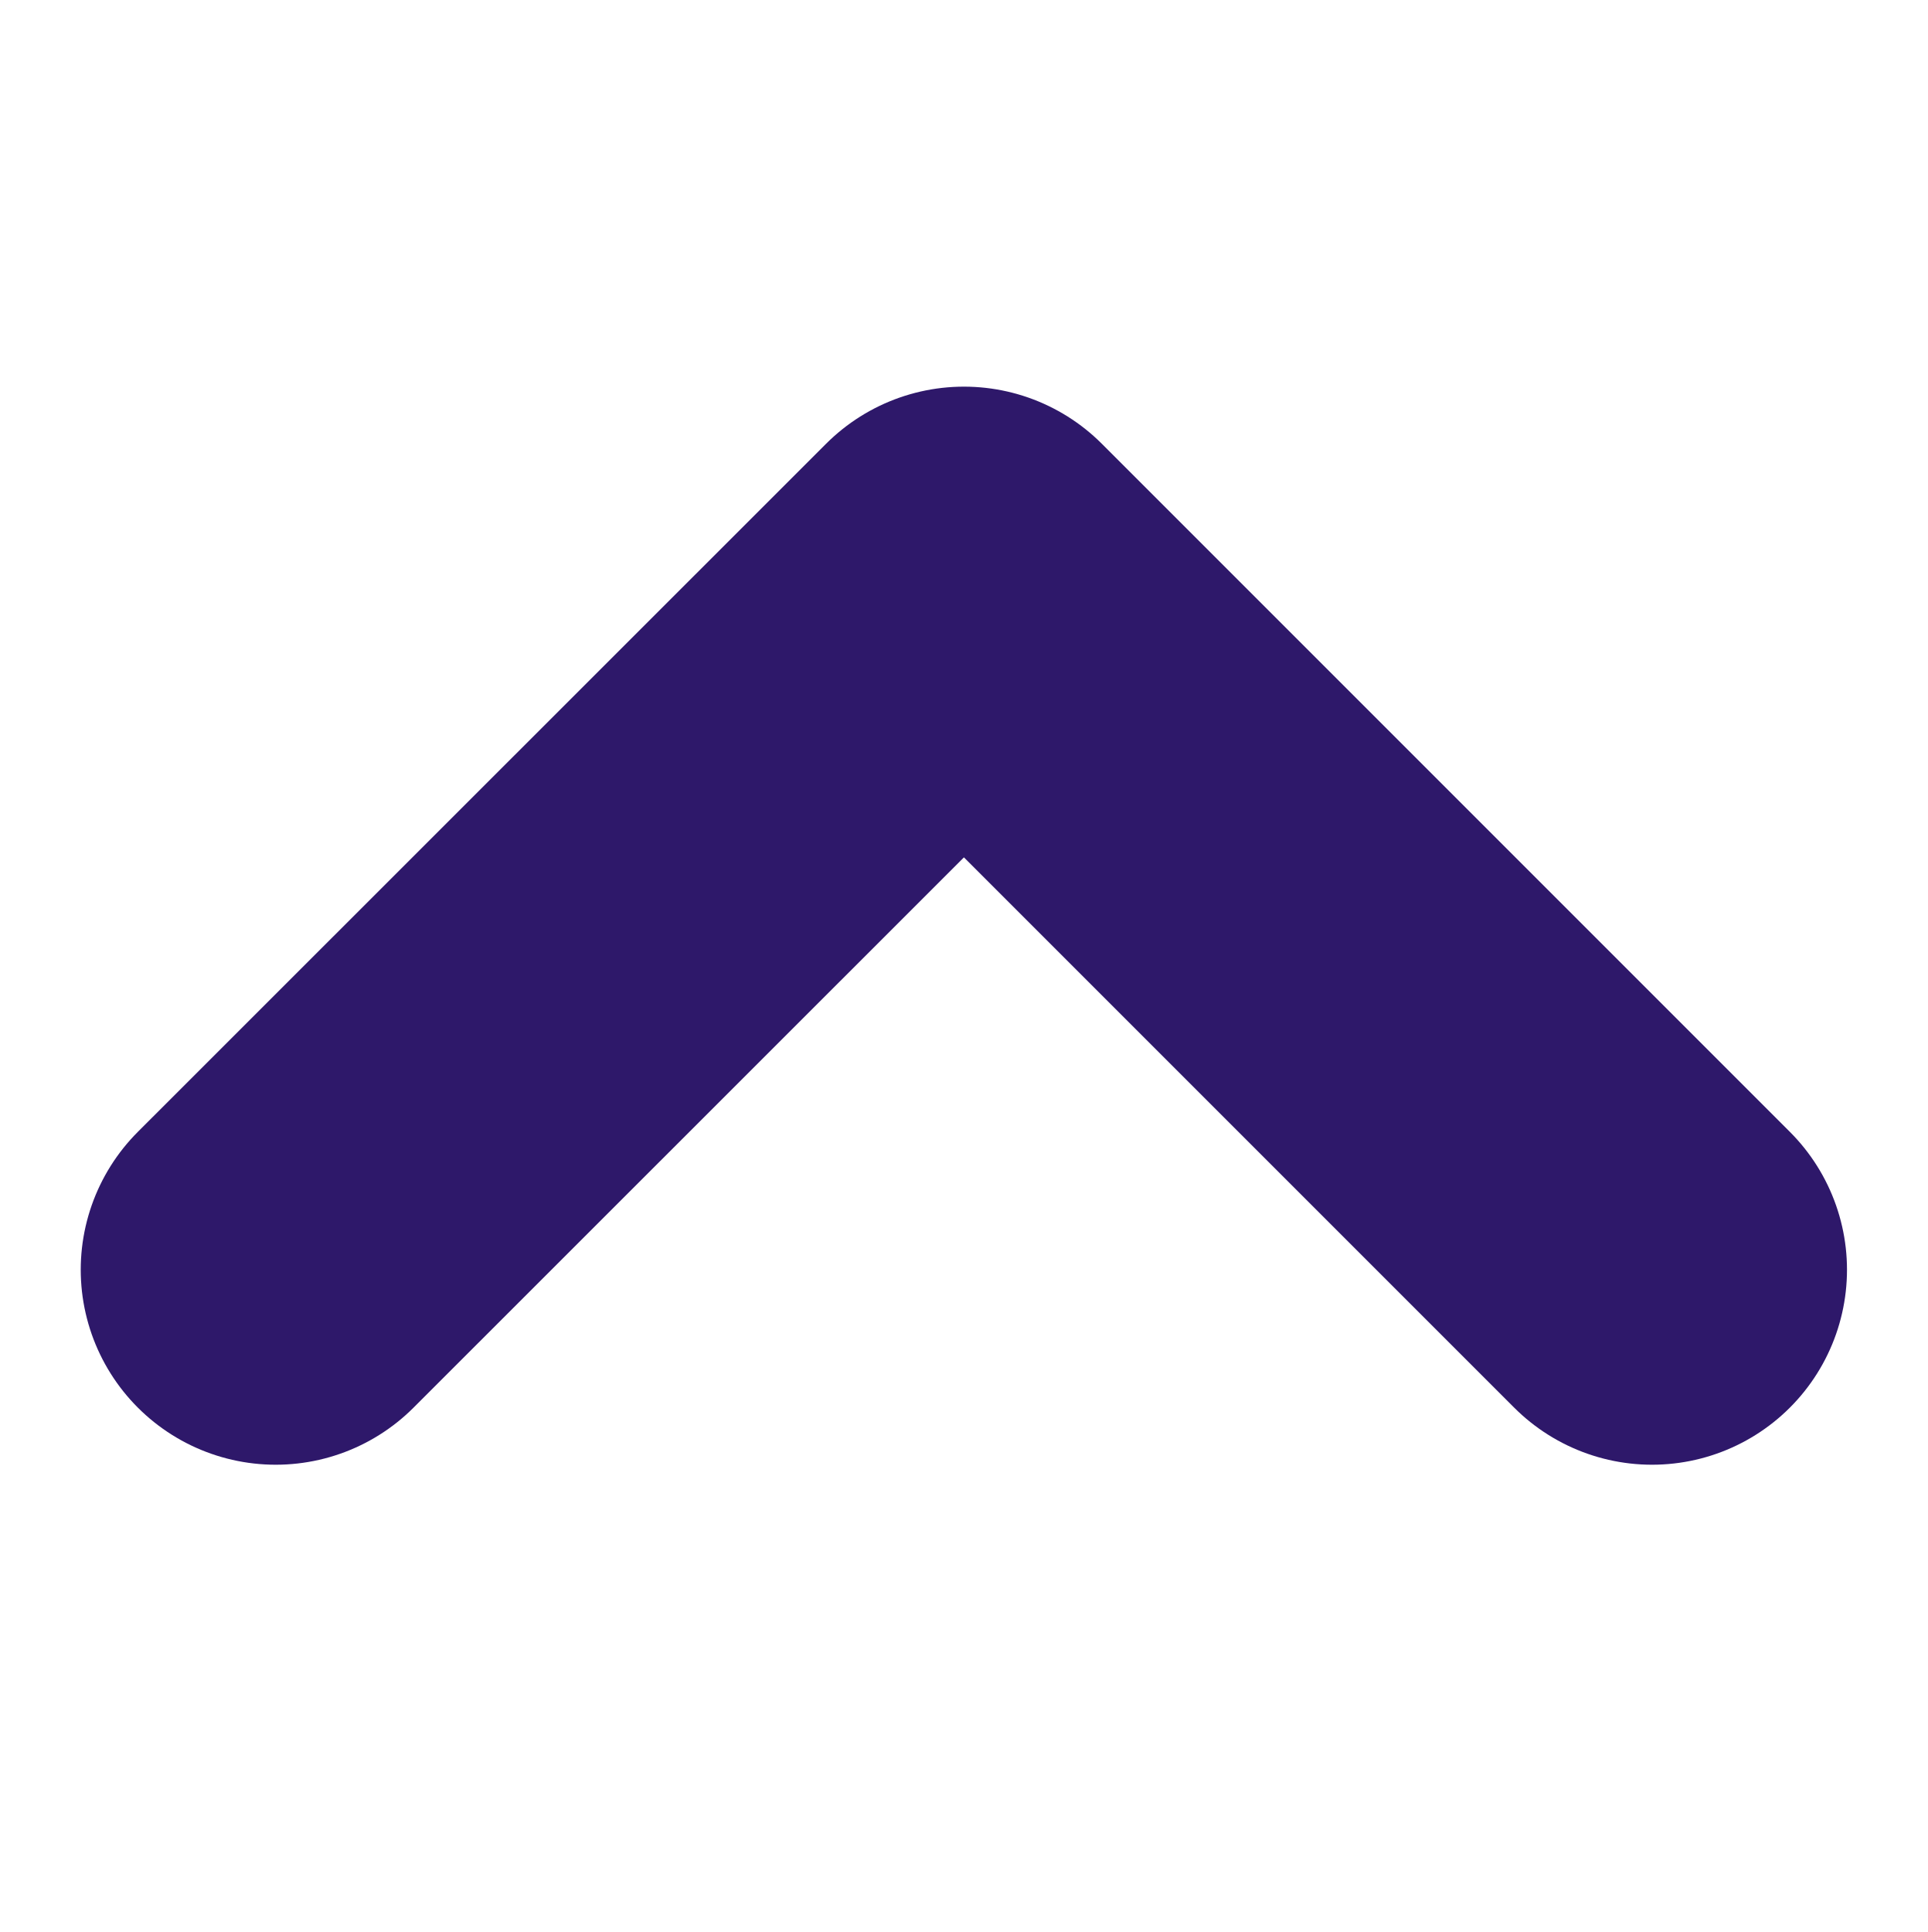
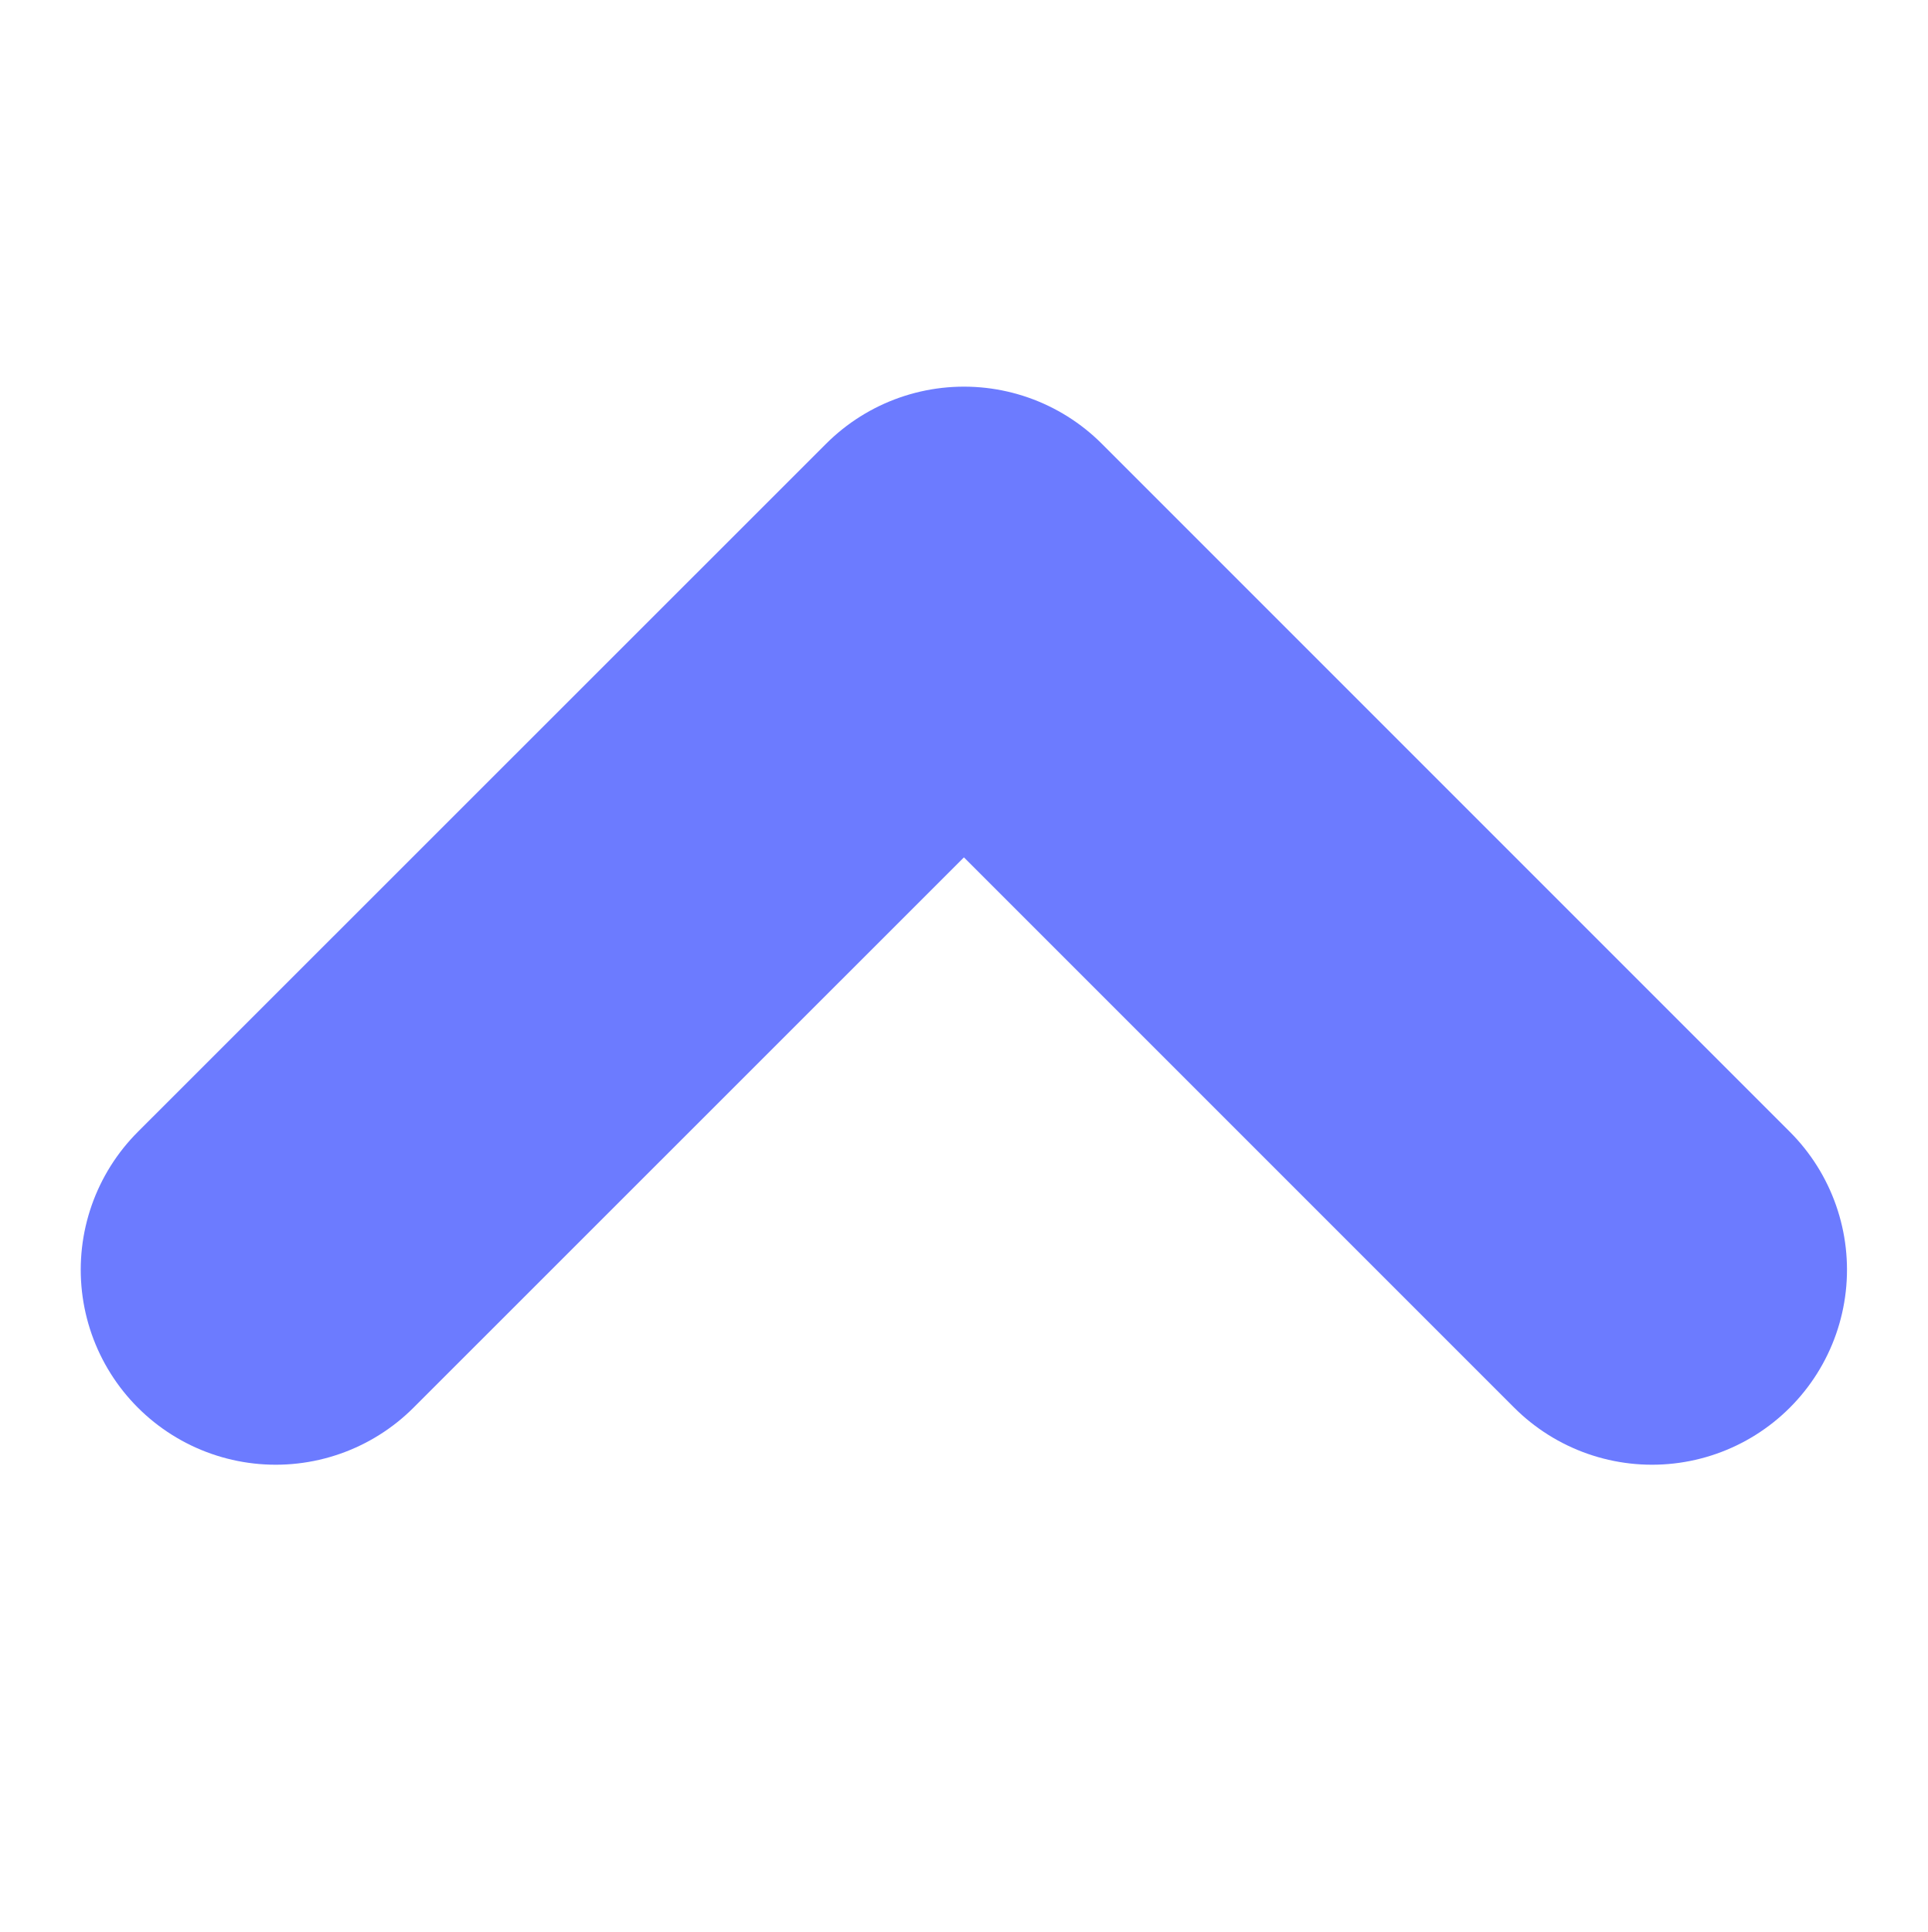
<svg xmlns="http://www.w3.org/2000/svg" width="25.887" height="25.943" viewBox="0 0 9.887 5.943">
-   <path id="Path_157" data-name="Path 157" d="M6502.544,2805l3.529,3.53-3.529,3.529" transform="translate(-2803.586 6507.073) rotate(-90)" fill="none" stroke="#2E186A" stroke-linecap="round" stroke-linejoin="round" stroke-width="2" />
+   <path id="Path_157" data-name="Path 157" d="M6502.544,2805l3.529,3.53-3.529,3.529" transform="translate(-2803.586 6507.073) rotate(-90)" fill="none" stroke="#6C7BFF" stroke-linecap="round" stroke-linejoin="round" stroke-width="2" />
</svg>
